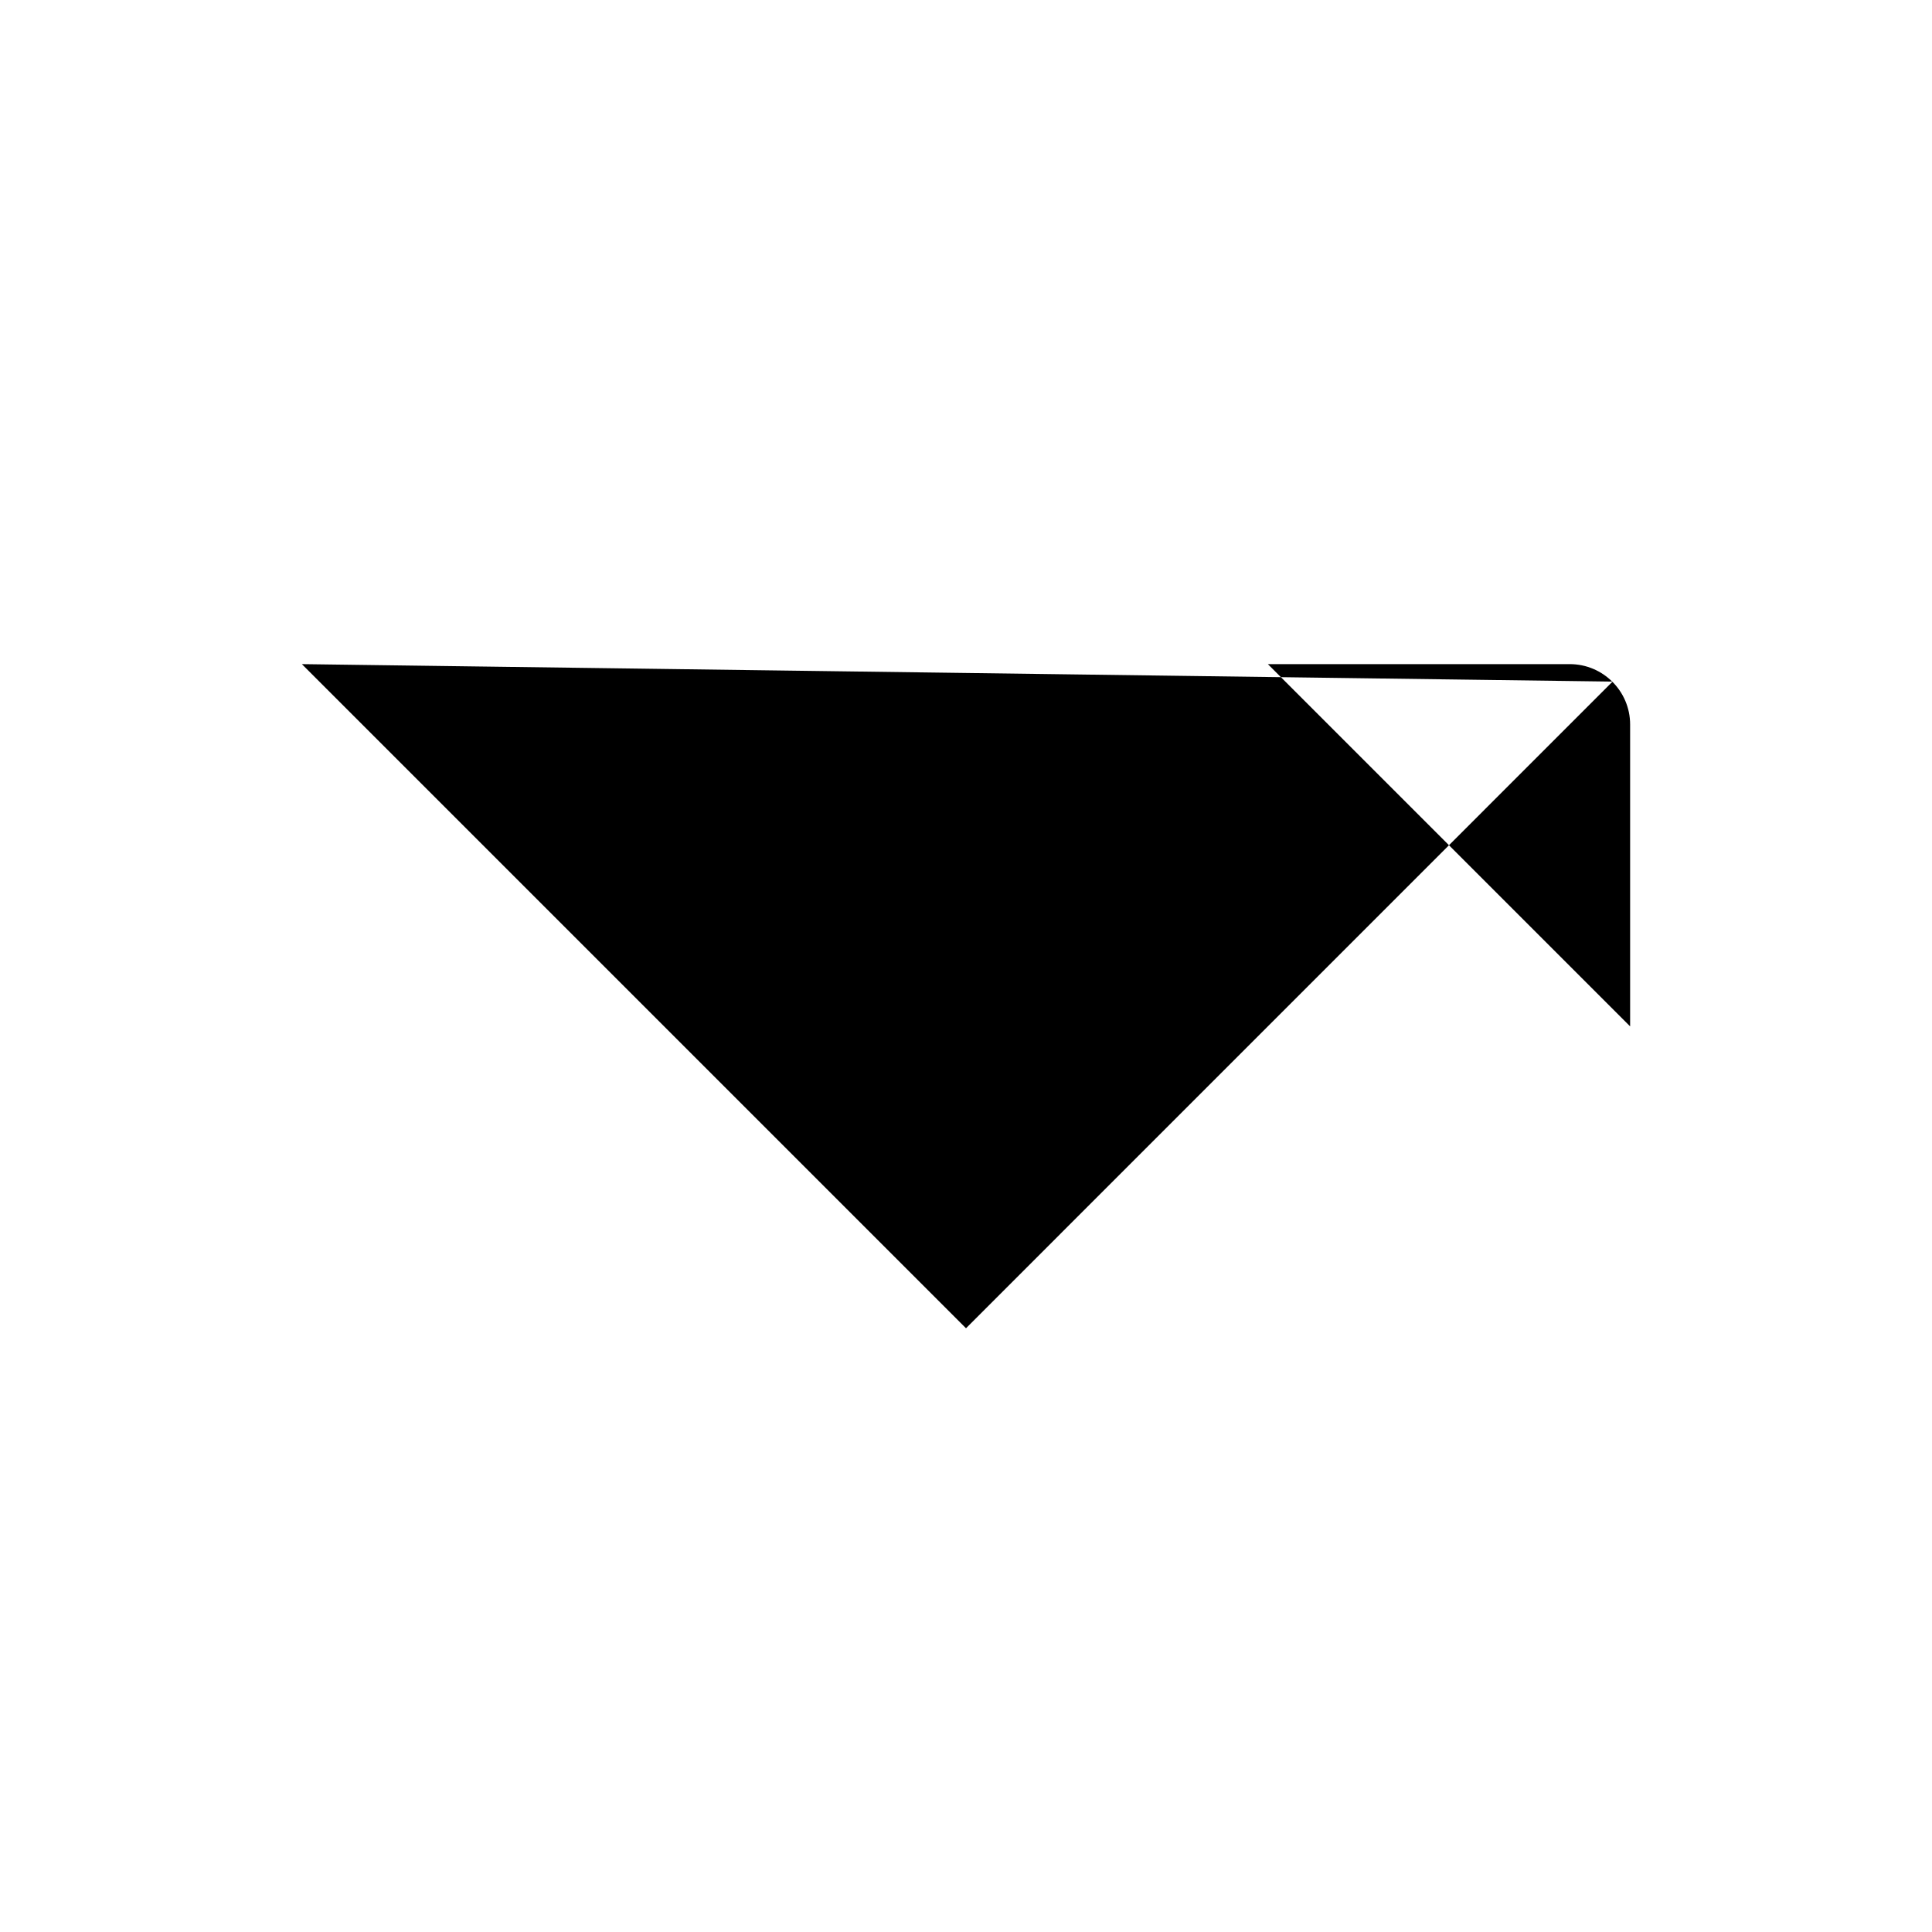
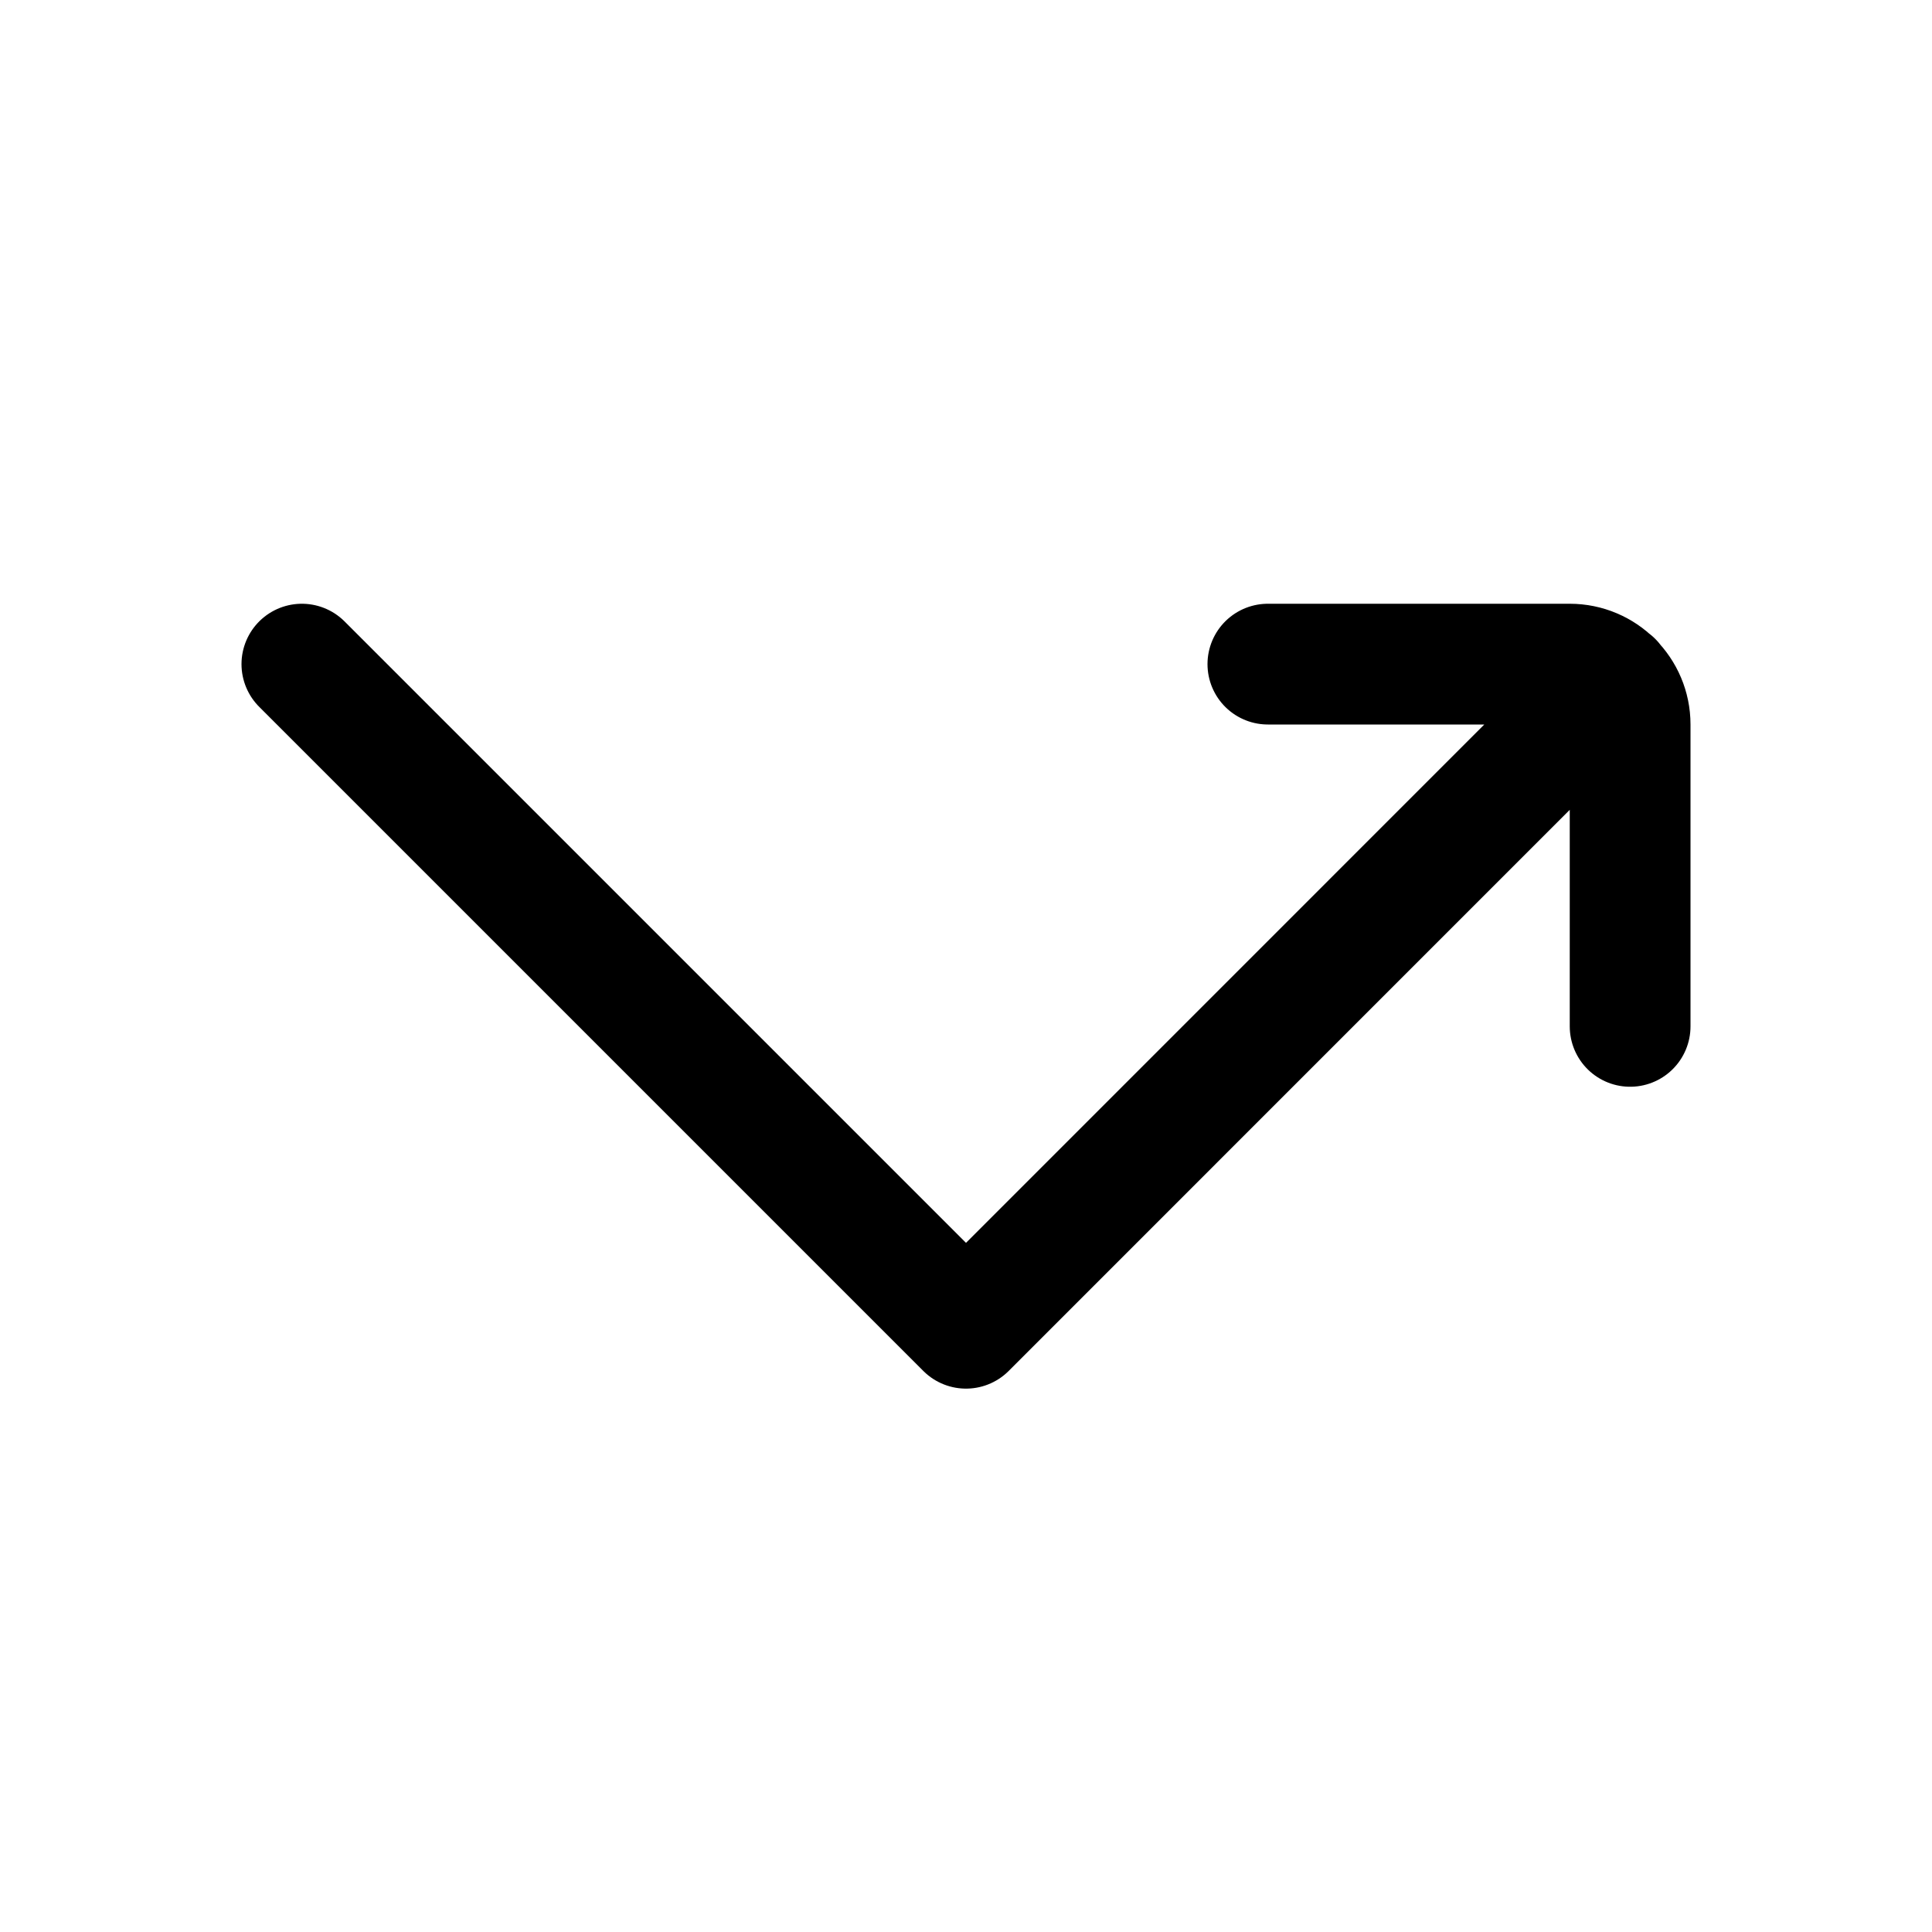
<svg viewBox="0 0 24 24">
-   <path d="M3.75,8.25L12,16.5L20.032,8.467M15.75,8.25L19.5,8.25C19.914,8.25,20.25,8.586,20.25,9L20.25,12.75" stroke-width="1.5" stroke-linecap="round" stroke-linejoin="round" />
+   <path d="M3.75,8.25L12,16.5L20.032,8.467M15.75,8.25L19.5,8.25C19.914,8.25,20.25,8.586,20.25,9L20.25,12.75" fill="none" stroke="currentColor" stroke-width="1.5" stroke-linecap="round" stroke-linejoin="round" />
</svg>
